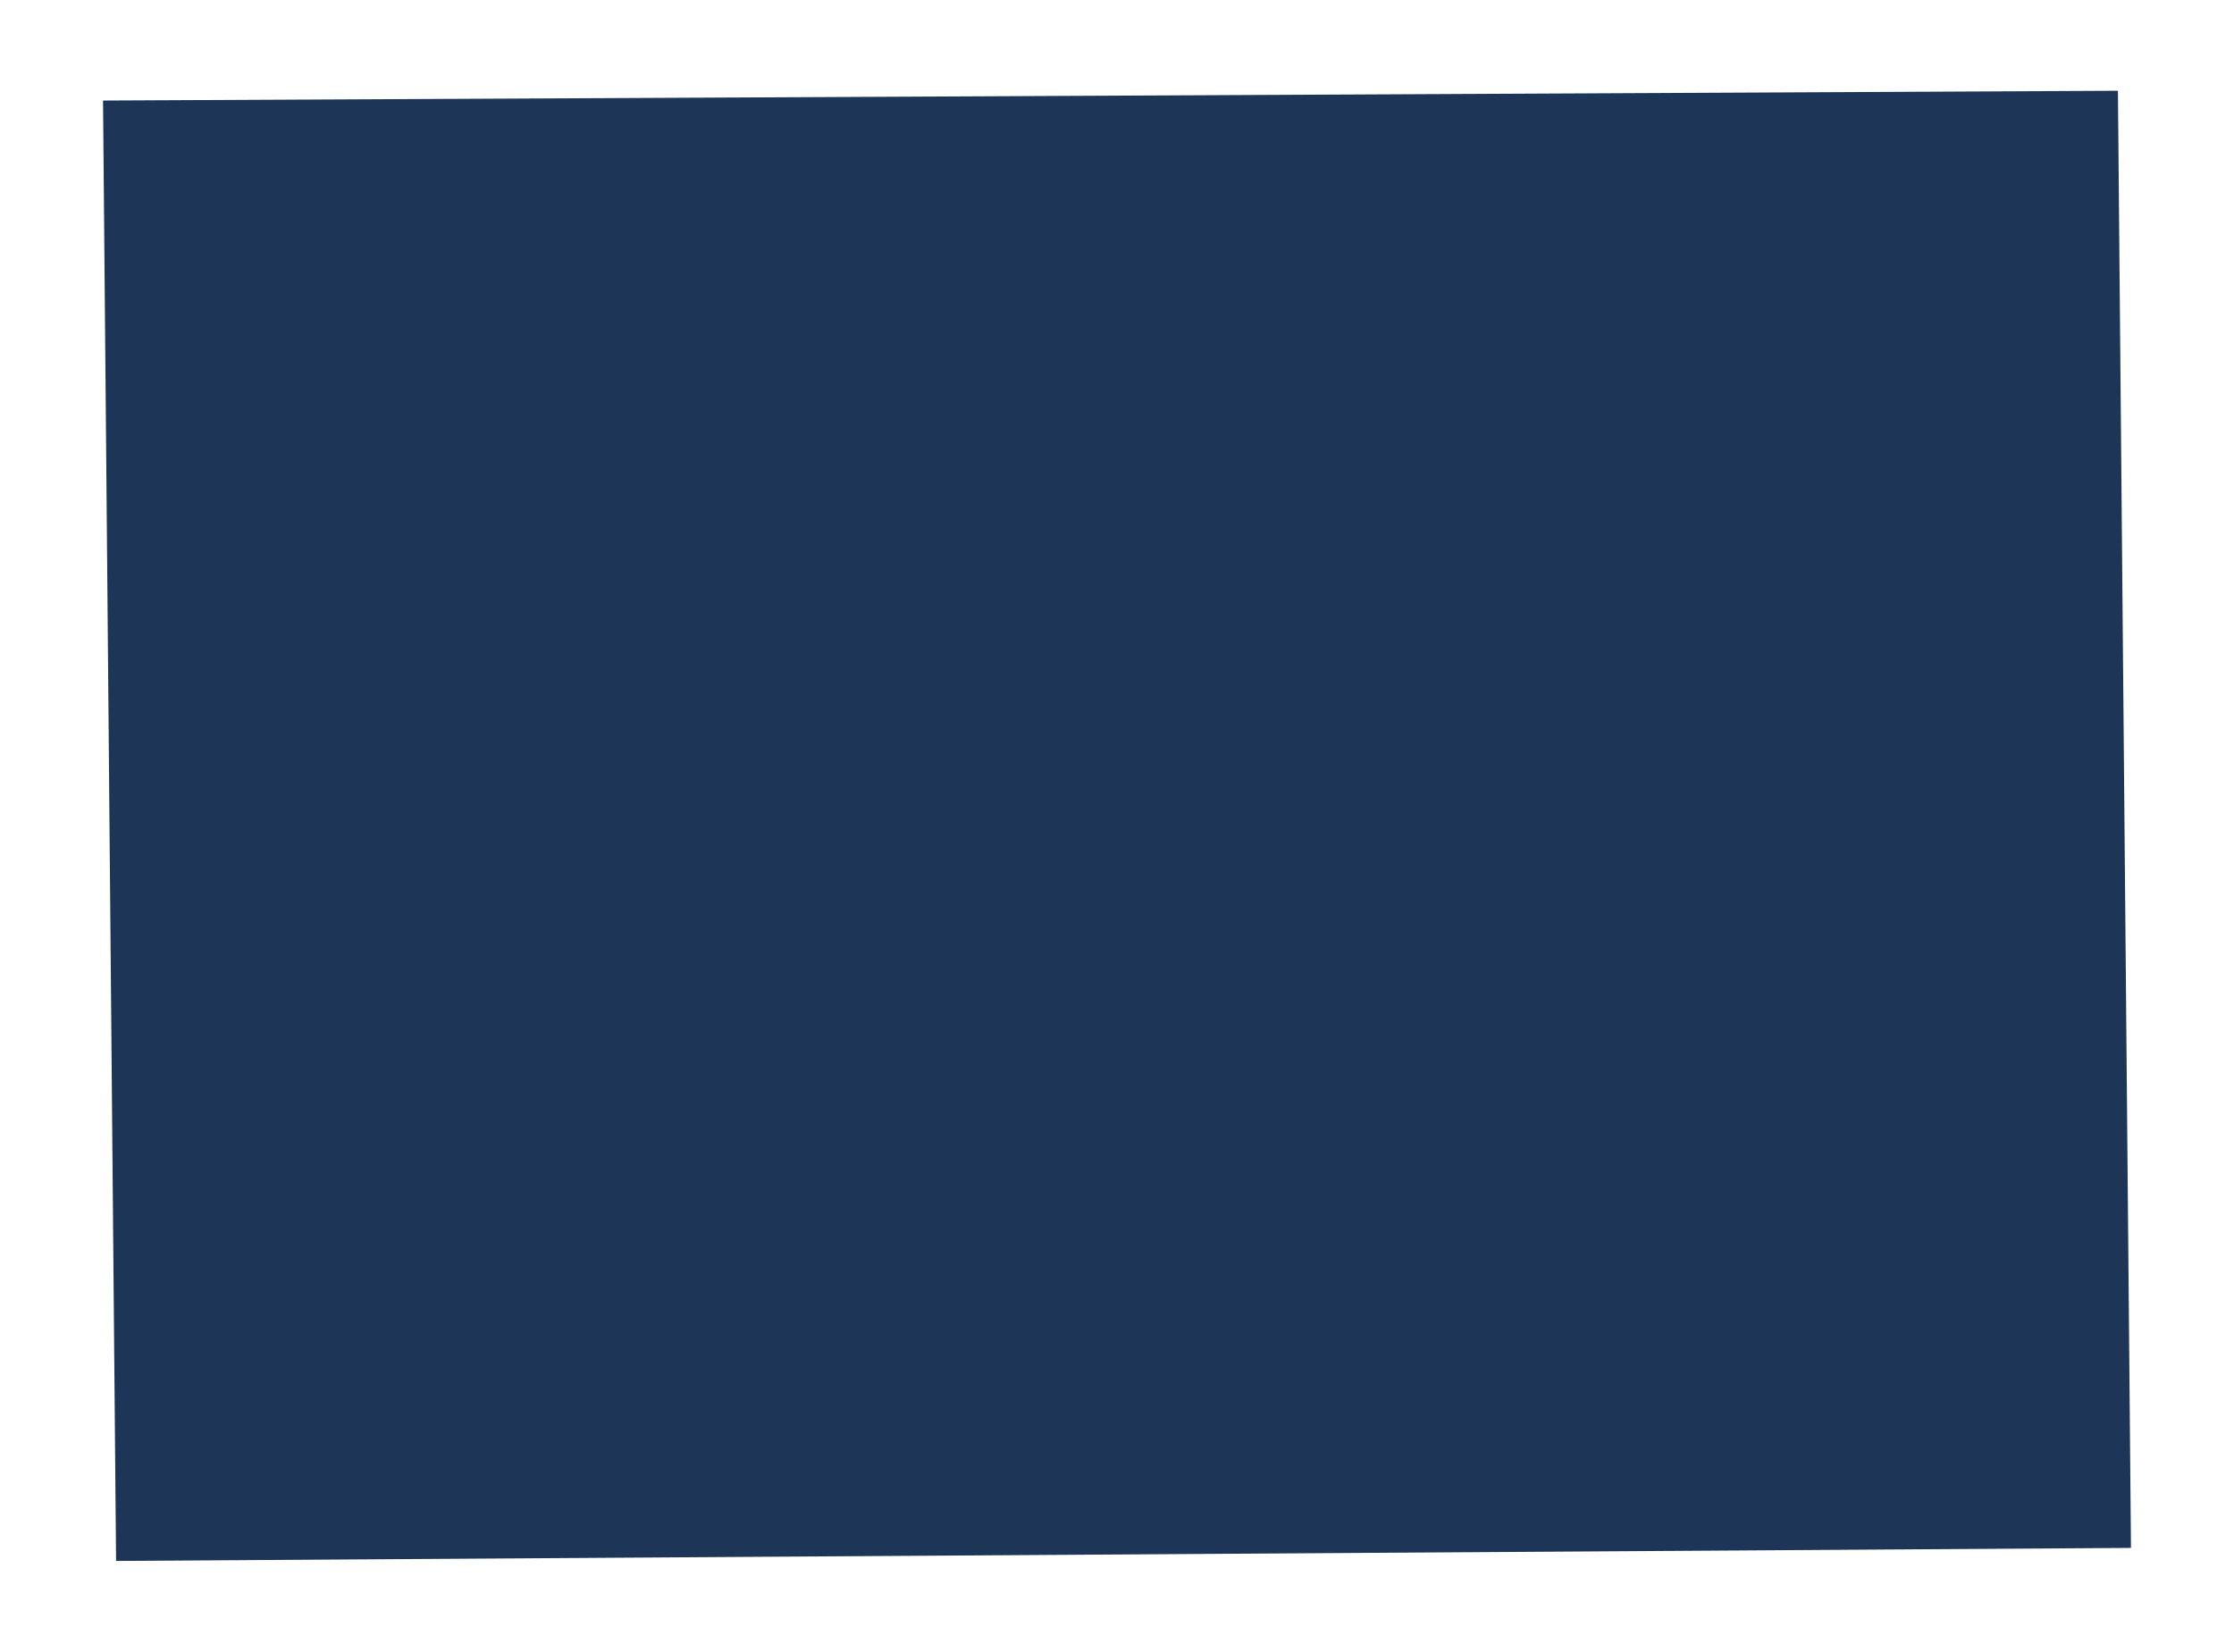
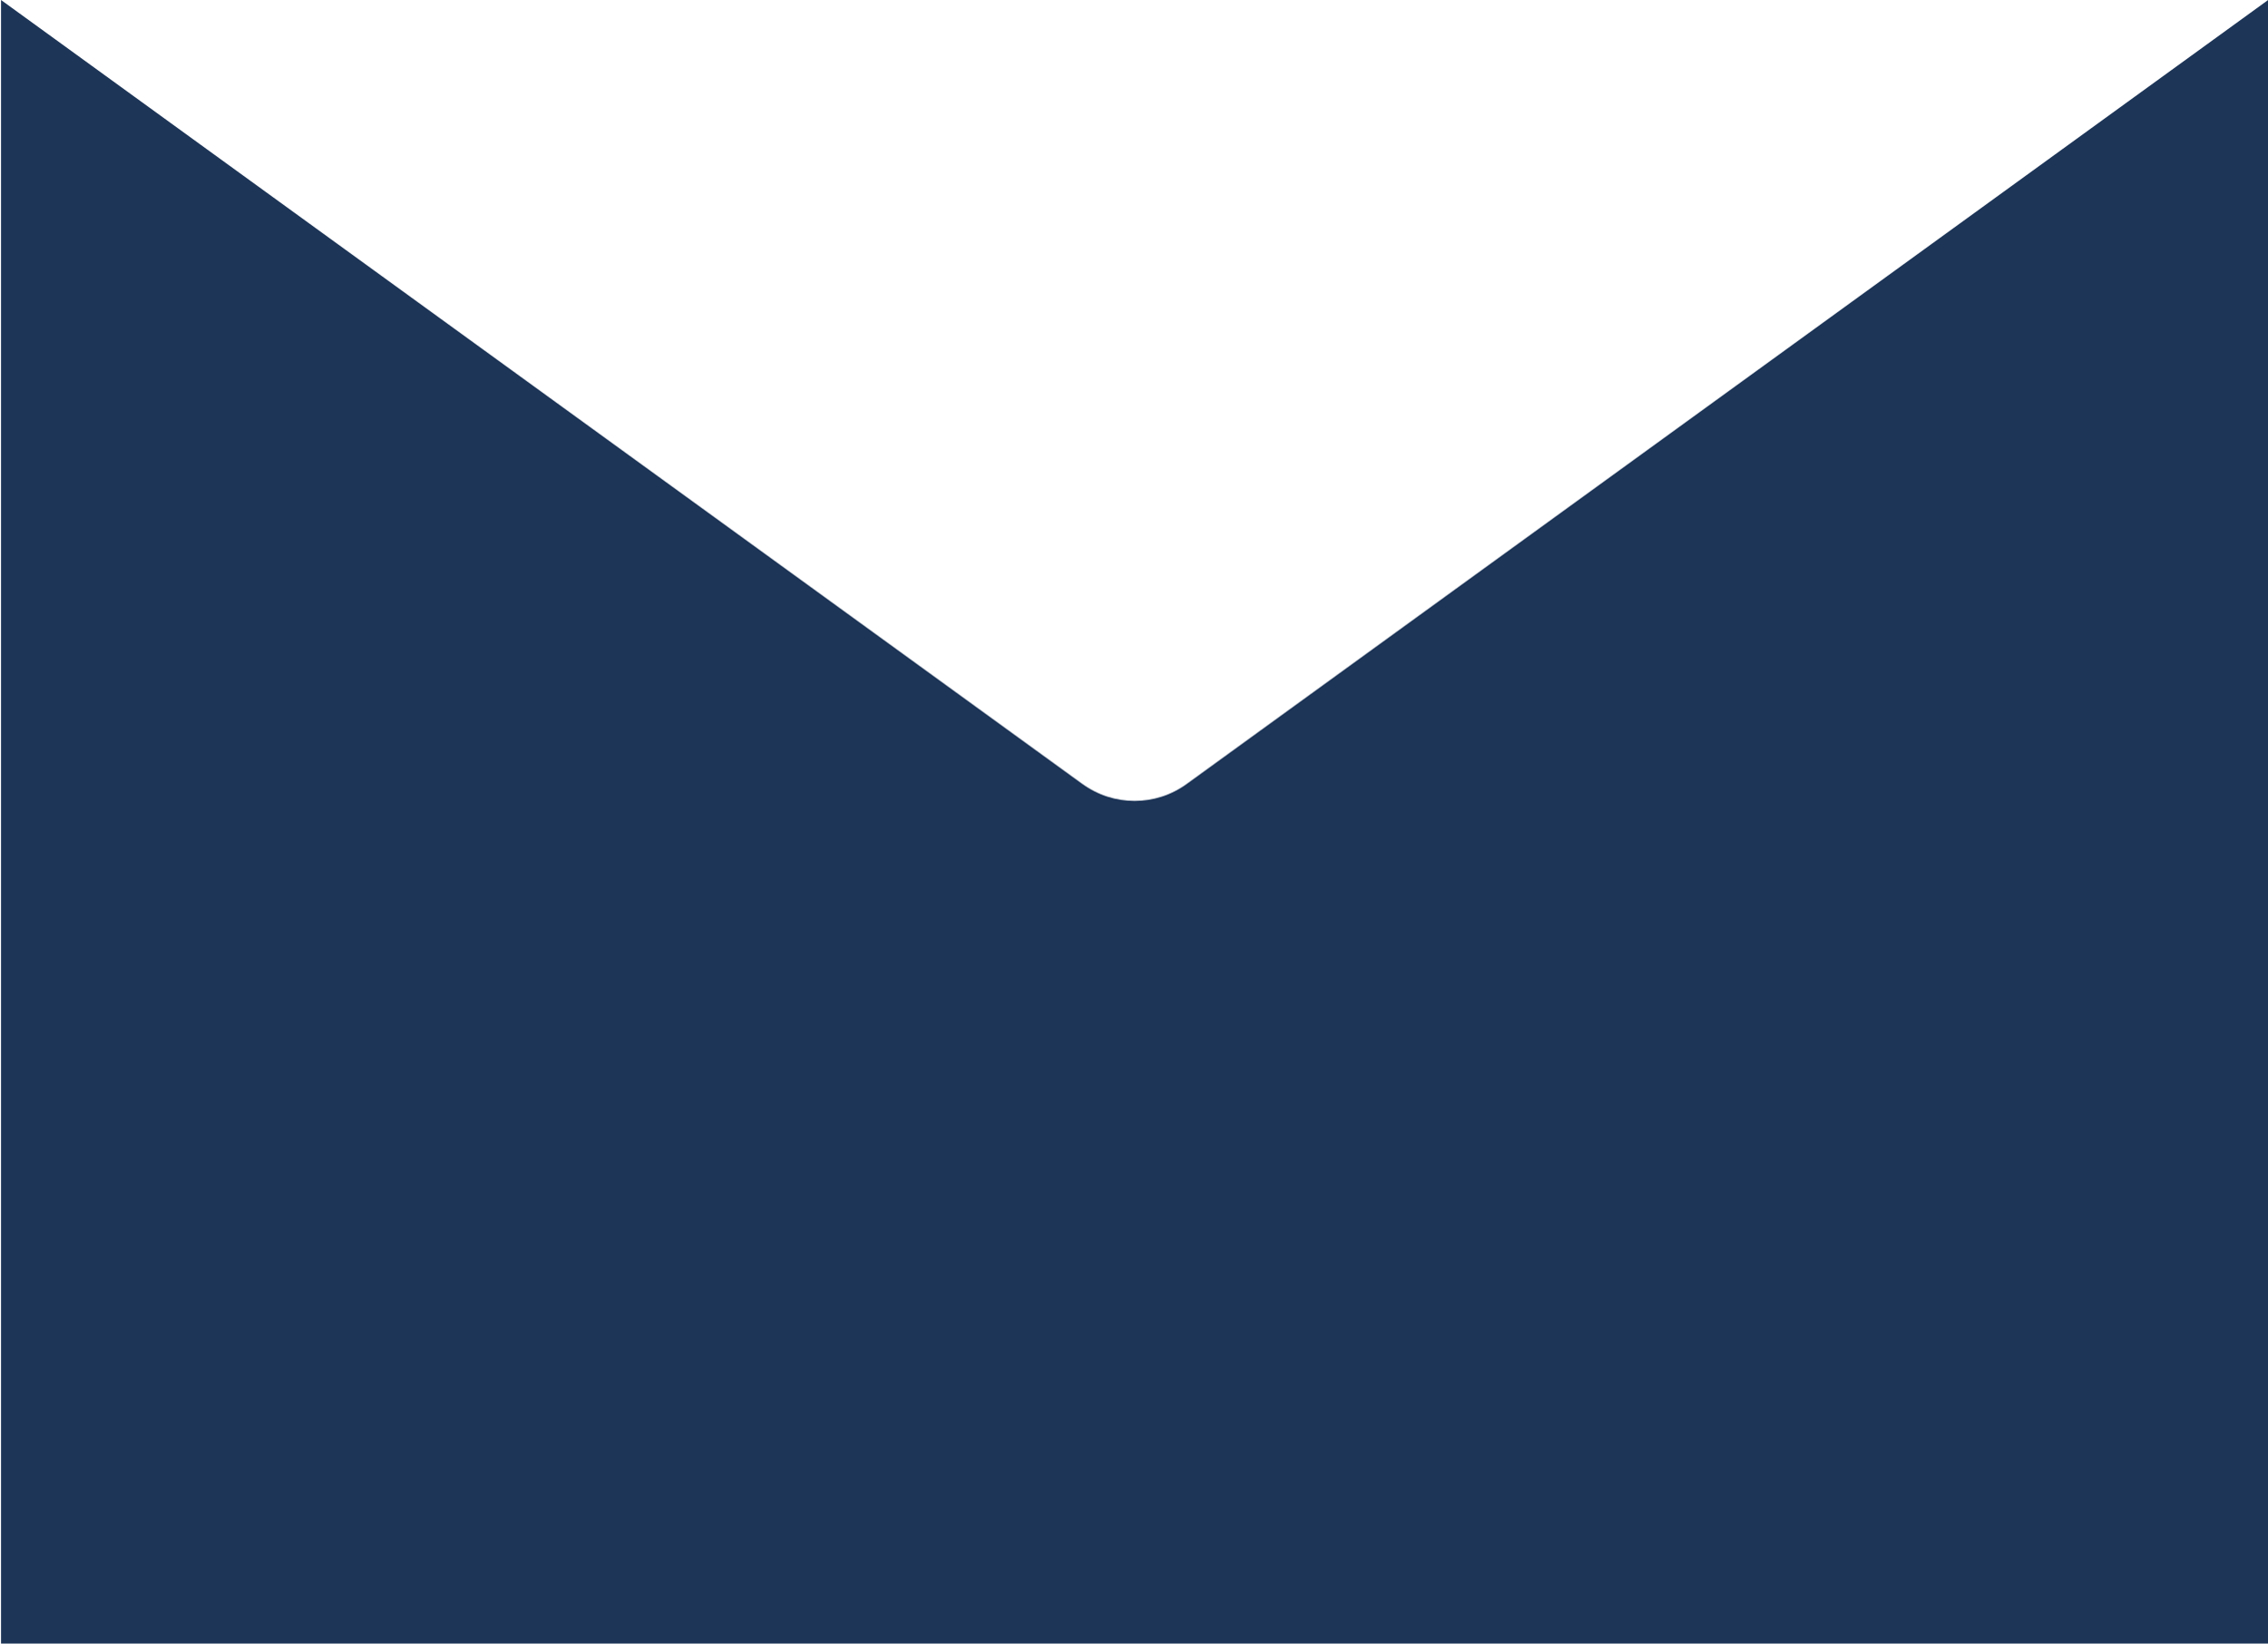
- <svg xmlns="http://www.w3.org/2000/svg" id="_레이어_1" data-name="레이어 1" viewBox="0 0 342.6 253.33">
+ <svg xmlns="http://www.w3.org/2000/svg" id="_레이어_1" data-name=" 레이어 1" viewBox="0 0 308.99 224.02">
  <defs>
    <style>
      .cls-1 {
-         fill: none;
-       }
- 
-       .cls-2 {
        fill: #1d3557;
      }
- 
-       .cls-3 {
-         clip-path: url(#clippath);
-       }
    </style>
-     <clipPath id="clippath">
-       <path class="cls-1" d="M17.8,239.42L15.8,15.42l309-1.5,2,223.5-309,2Z" />
-     </clipPath>
  </defs>
-   <g class="cls-3">
-     <rect class="cls-2" y="-374.76" width="342.6" height="628.09" />
-   </g>
+   <path class="cls-1" d="M147.53,106.86L.14,0v224.02h308.99V0l-147.4,106.86c-4.23,3.07-9.96,3.07-14.19,0Z" />
+   <rect class="cls-1" x=".14" y="0" width="308.99" height="0" />
</svg>
